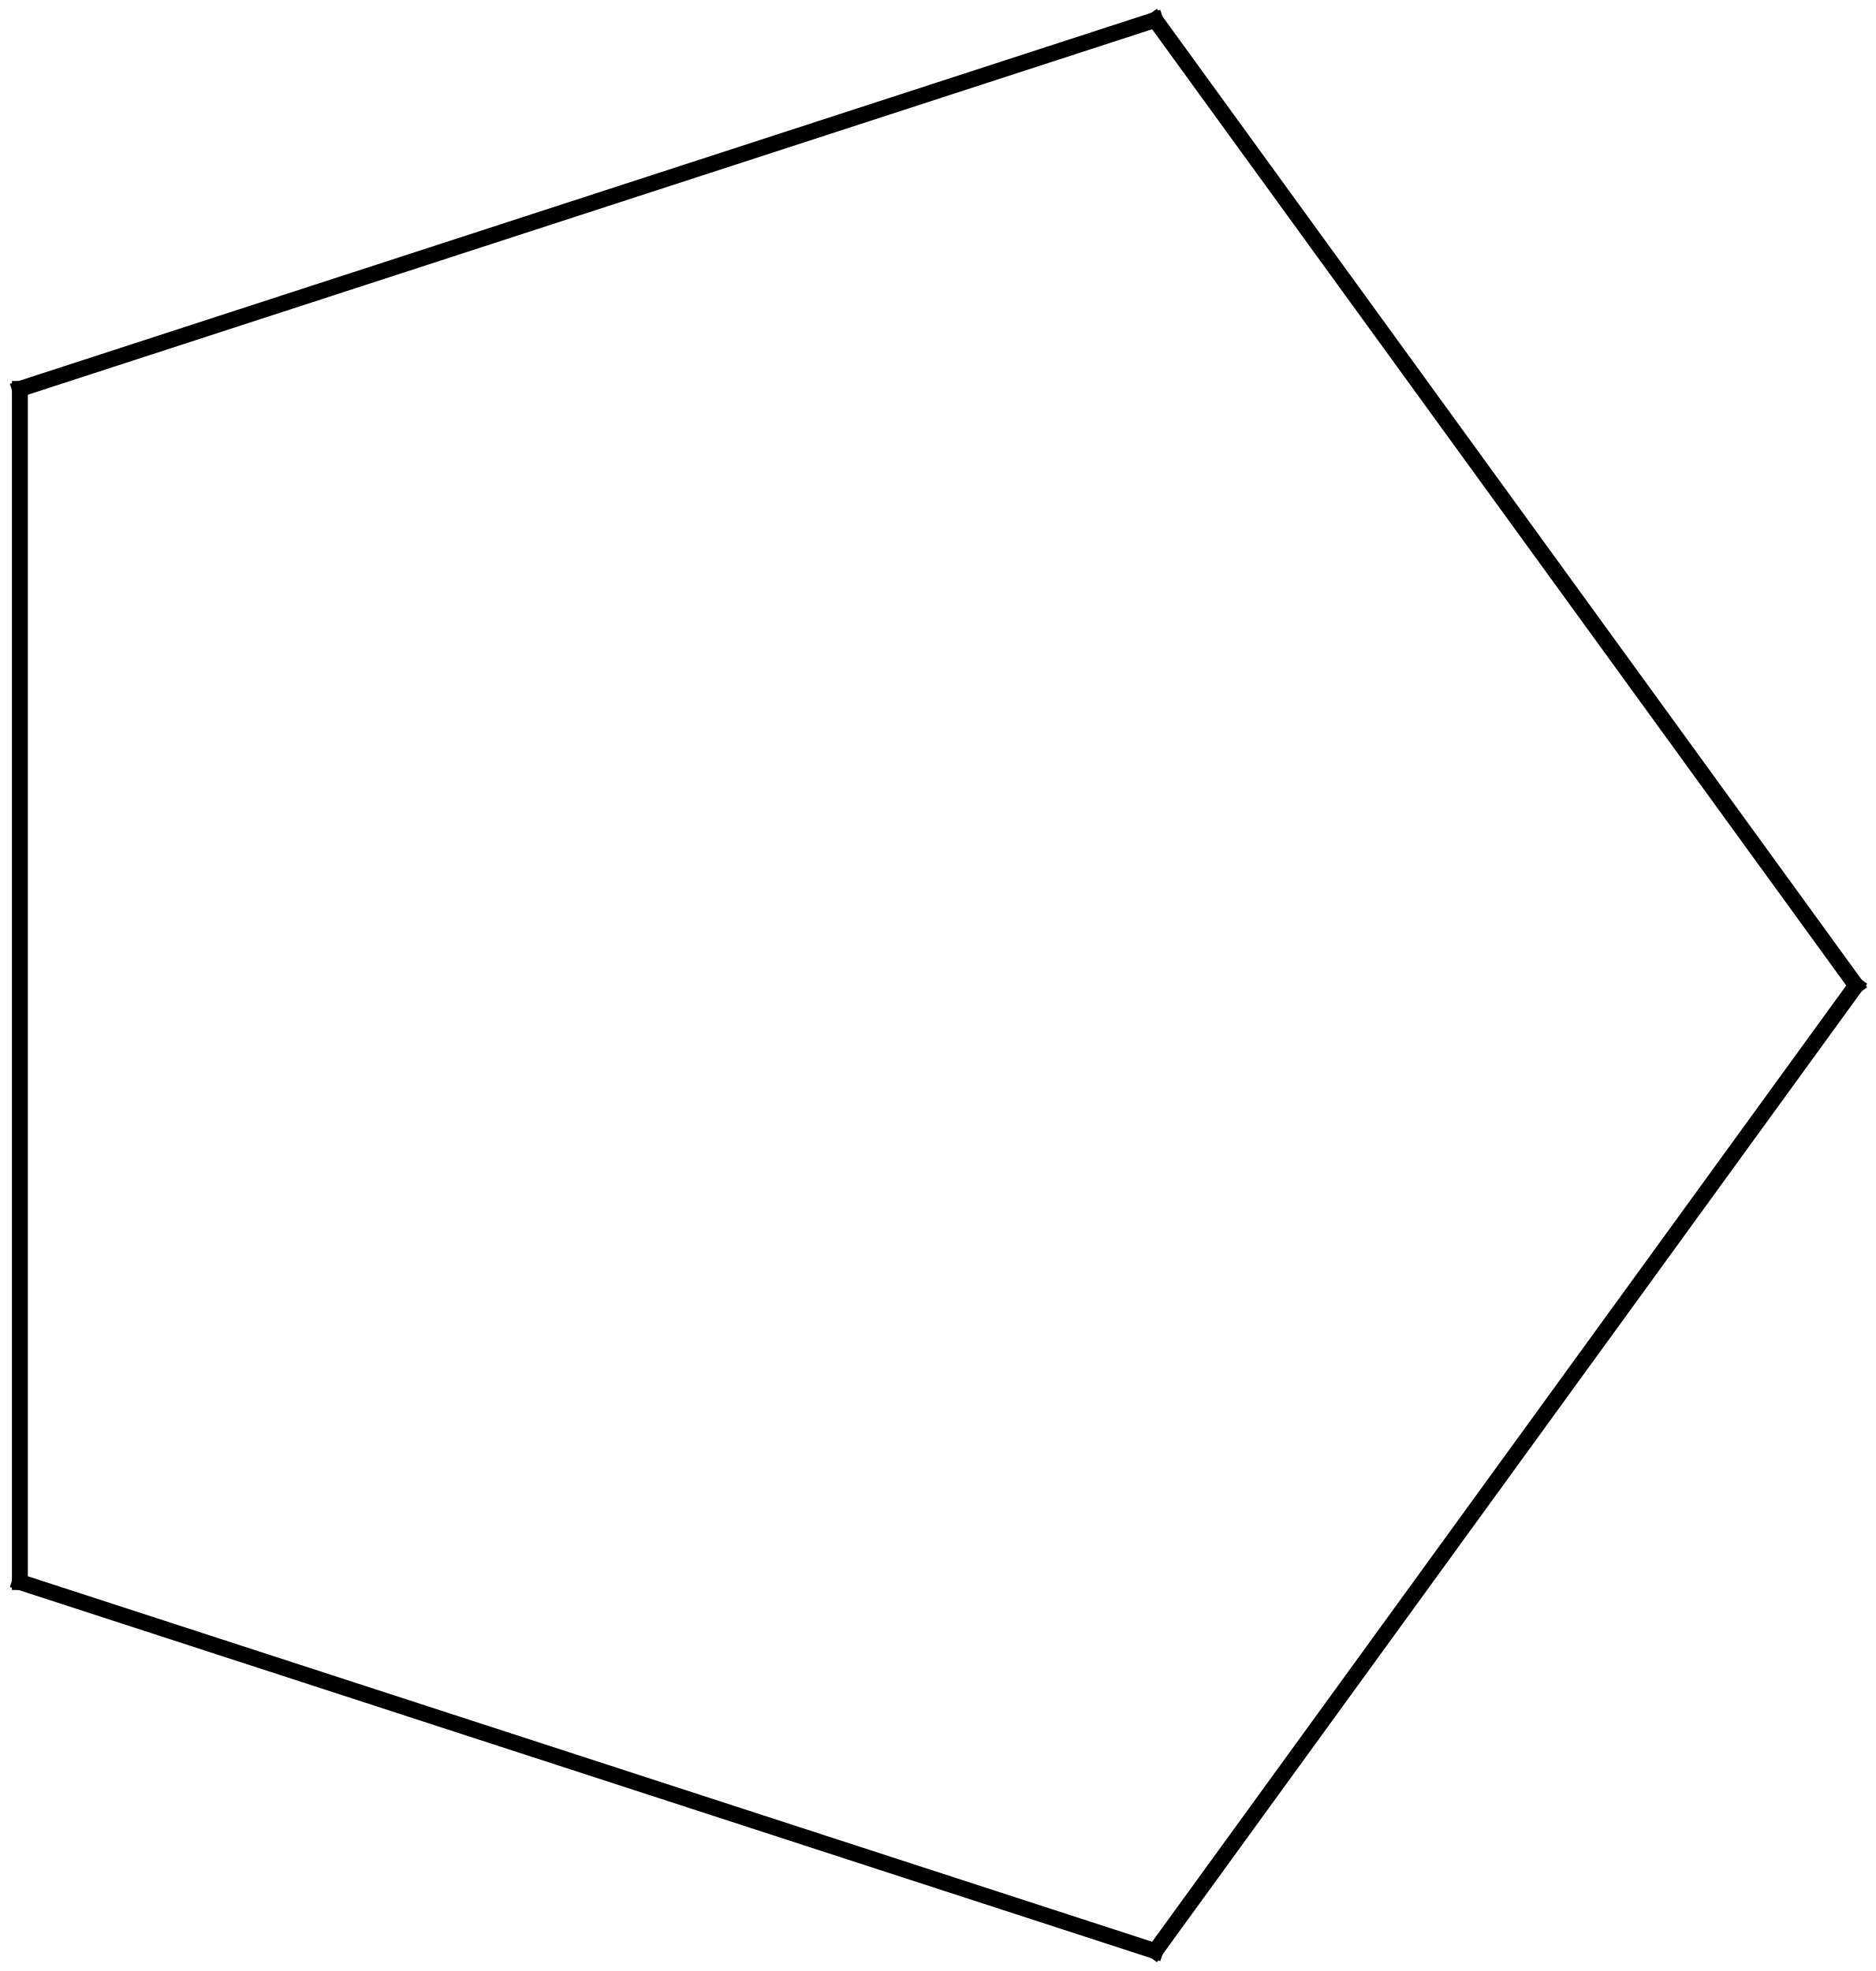
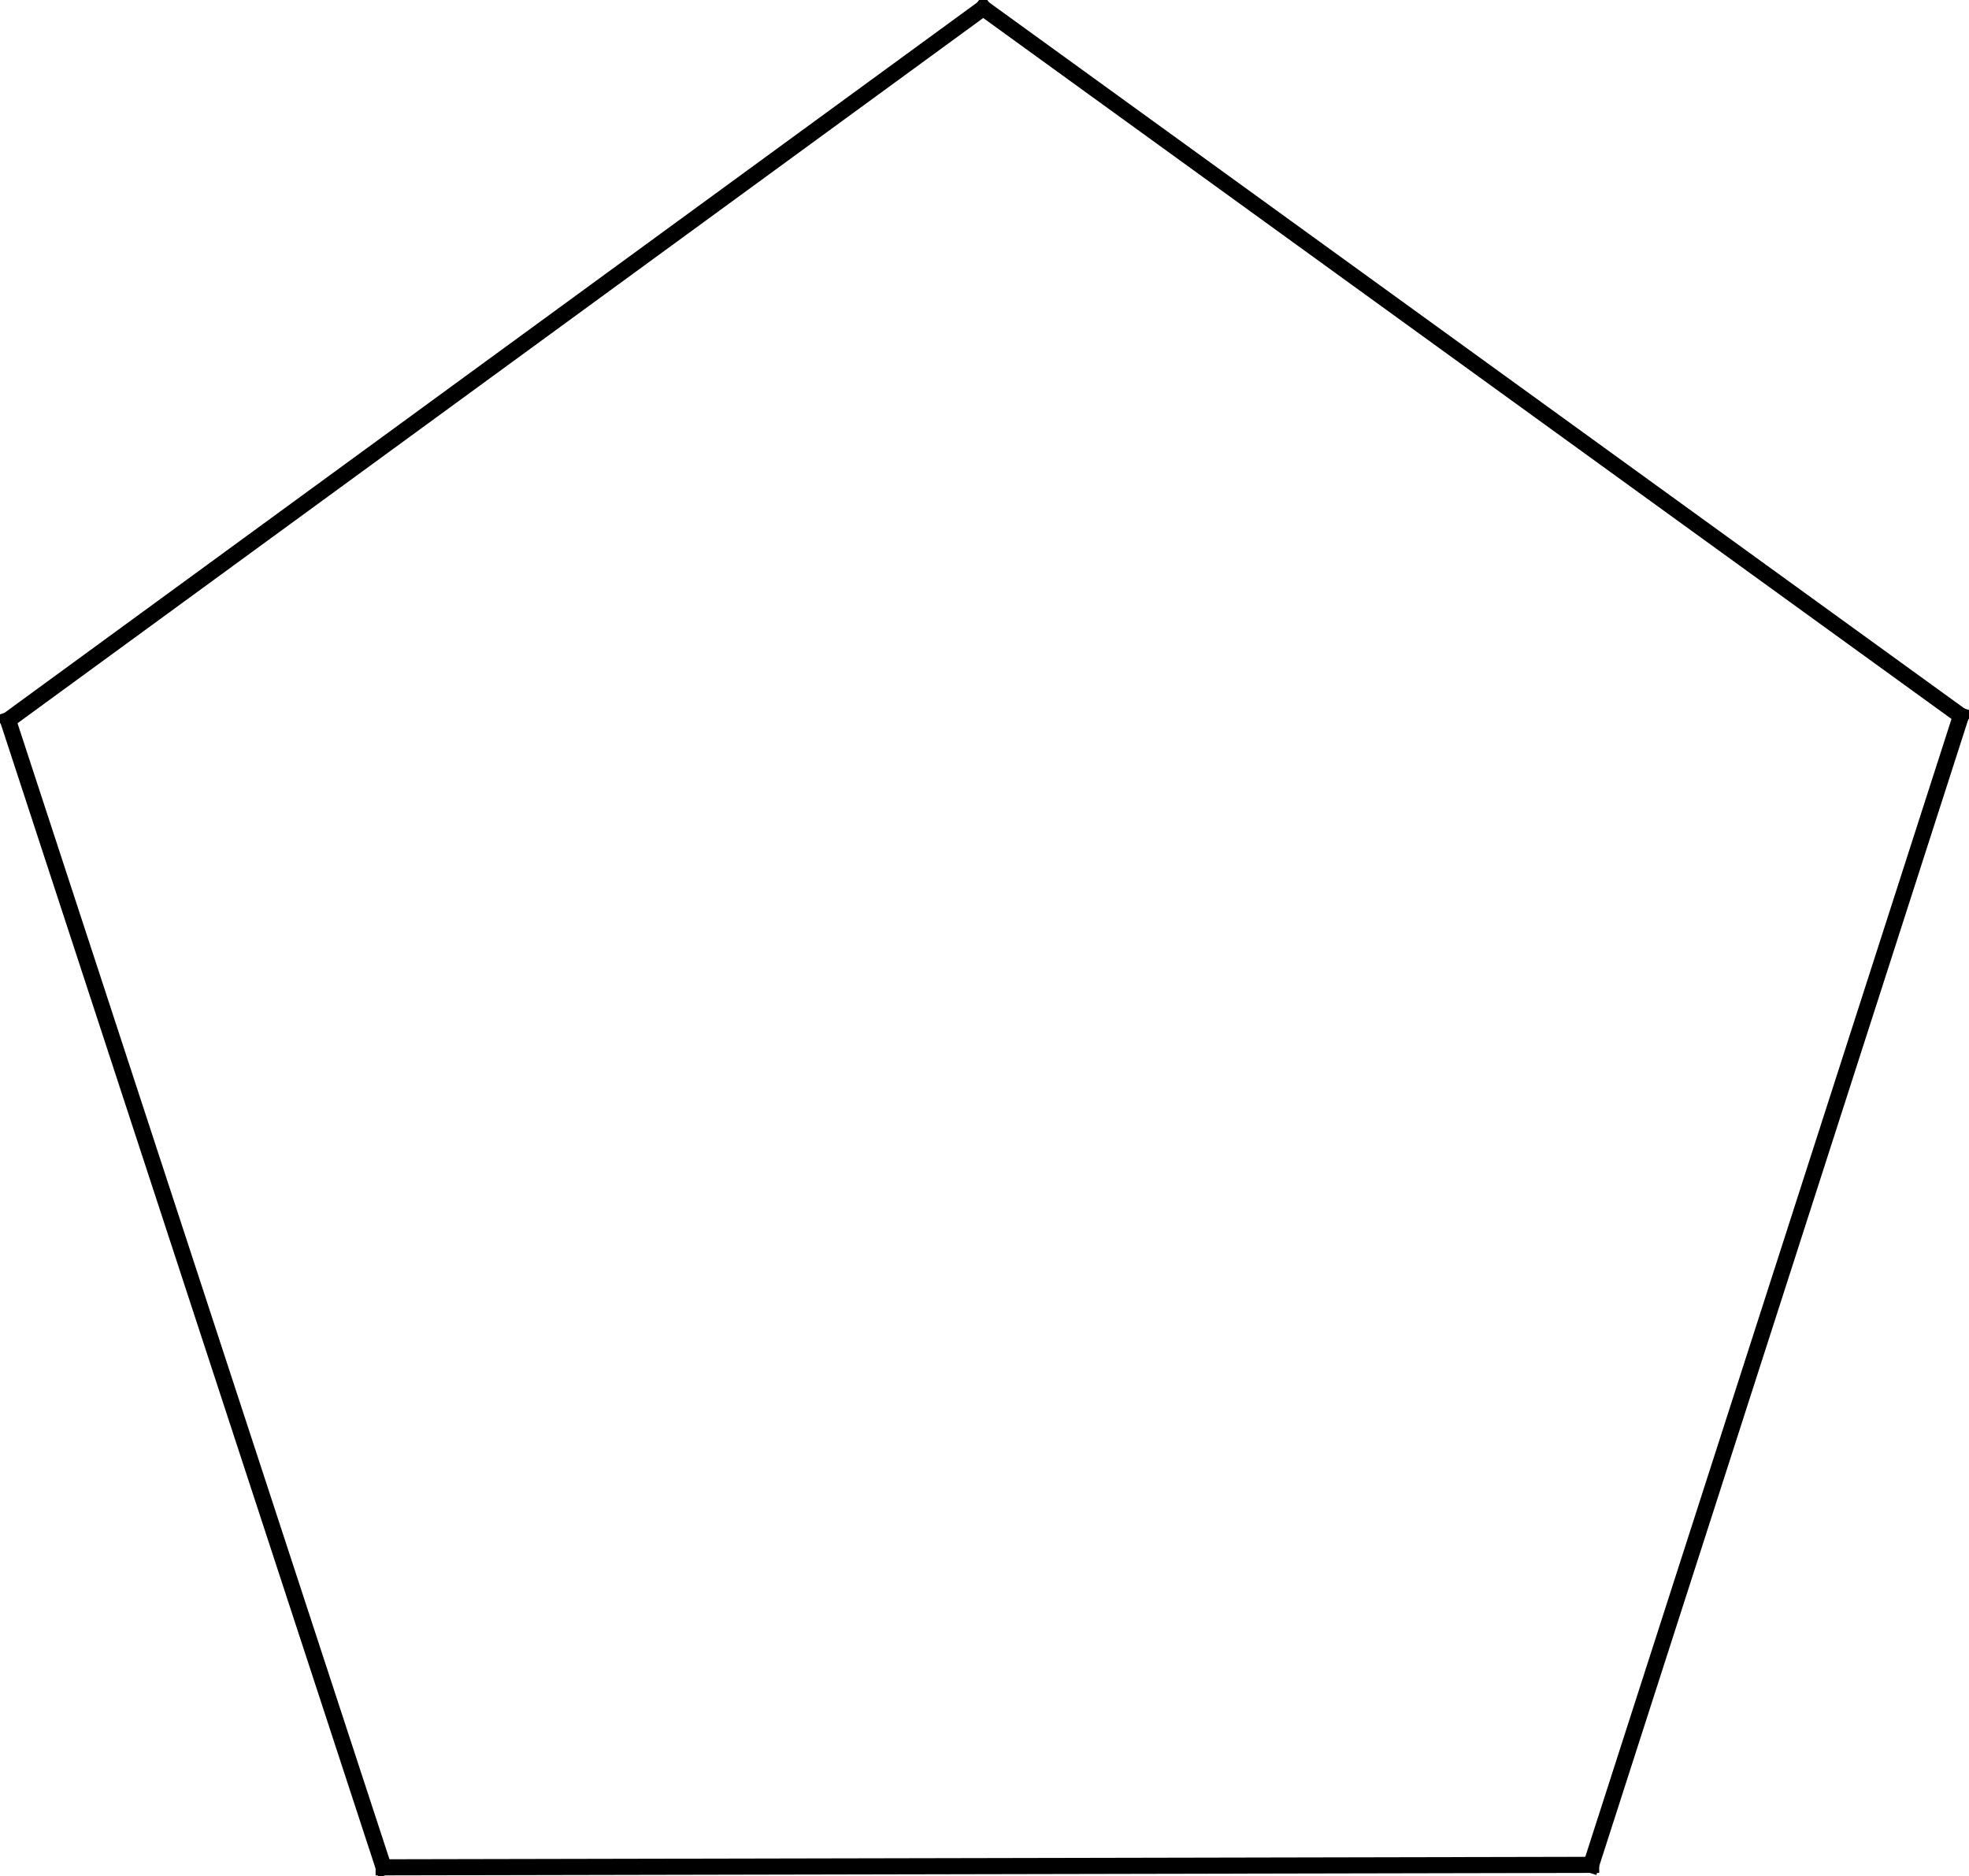
- <svg xmlns="http://www.w3.org/2000/svg" version="1.1" width="235.8" height="247.8" id="svg5101">
+ <svg xmlns="http://www.w3.org/2000/svg" version="1.1" width="244.68" height="233.052" id="svg5101">
  <defs id="defs5119">
    <marker refX="0" refY="0" orient="auto" id="Arrow2Mstart" style="overflow:visible">
      <path d="M 8.719,4.034 -2.207,0.016 8.719,-4.002 c -1.745,2.372 -1.735,5.617 -6e-7,8.035 z" transform="scale(0.6,0.6)" id="path3792" style="font-size:12px;fill-rule:evenodd;stroke-width:0.625;stroke-linejoin:round" />
    </marker>
    <marker refX="0" refY="0" orient="auto" id="marker8079" style="overflow:visible">
      <path d="M 8.719,4.034 -2.207,0.016 8.719,-4.002 c -1.745,2.372 -1.735,5.617 -6e-7,8.035 z" transform="scale(0.6,0.6)" id="path8081" style="font-size:12px;fill-rule:evenodd;stroke-width:0.625;stroke-linejoin:round" />
    </marker>
  </defs>
-   <path d="m 2.5,198.9 0,-150" id="path5107" style="fill:none;stroke:#000000;stroke-width:2;stroke-linecap:square;stroke-miterlimit:4;stroke-opacity:1;stroke-dasharray:none" />
-   <path d="M 2.5,48.9 145.2,2.5" id="path5109" style="fill:none;stroke:#000000;stroke-width:2;stroke-linecap:square;stroke-miterlimit:4;stroke-opacity:1;stroke-dasharray:none" />
-   <path d="m 145.2,2.5 88.1,121.4" id="path5111" style="fill:none;stroke:#000000;stroke-width:2;stroke-linecap:square;stroke-miterlimit:4;stroke-opacity:1;stroke-dasharray:none" />
-   <path d="M 233.3,123.9 145.2,245.3" id="path5113" style="fill:none;stroke:#000000;stroke-width:2;stroke-linecap:square;stroke-miterlimit:4;stroke-opacity:1;stroke-dasharray:none" />
-   <path d="M 145.2,245.3 2.5,198.9" id="path5115" style="fill:none;stroke:#000000;stroke-width:2;stroke-linecap:square;stroke-miterlimit:4;stroke-opacity:1;stroke-dasharray:none" />
+   <g transform="translate(16.10786,0.9682088)" id="g2993">
+     <path d="M 31.565,231.084 -15.108,88.53" id="path5107" style="fill:none;stroke:#000000;stroke-width:2;stroke-linecap:square;stroke-miterlimit:4;stroke-opacity:1;stroke-dasharray:none" />
+     <path d="M -15.108,88.53 106.071,0.032" id="path5109" style="fill:none;stroke:#000000;stroke-width:2;stroke-linecap:square;stroke-miterlimit:4;stroke-opacity:1;stroke-dasharray:none" />
+     <path d="M 106.071,0.032 227.572,87.993" id="path5111" style="fill:none;stroke:#000000;stroke-width:2;stroke-linecap:square;stroke-miterlimit:4;stroke-opacity:1;stroke-dasharray:none" />
+     <path d="M 227.572,87.993 181.618,230.779" id="path5113" style="fill:none;stroke:#000000;stroke-width:2;stroke-linecap:square;stroke-miterlimit:4;stroke-opacity:1;stroke-dasharray:none" />
+     <path d="M 181.618,230.779 31.565,231.084" id="path5115" style="fill:none;stroke:#000000;stroke-width:2;stroke-linecap:square;stroke-miterlimit:4;stroke-opacity:1;stroke-dasharray:none" />
+   </g>
</svg>
